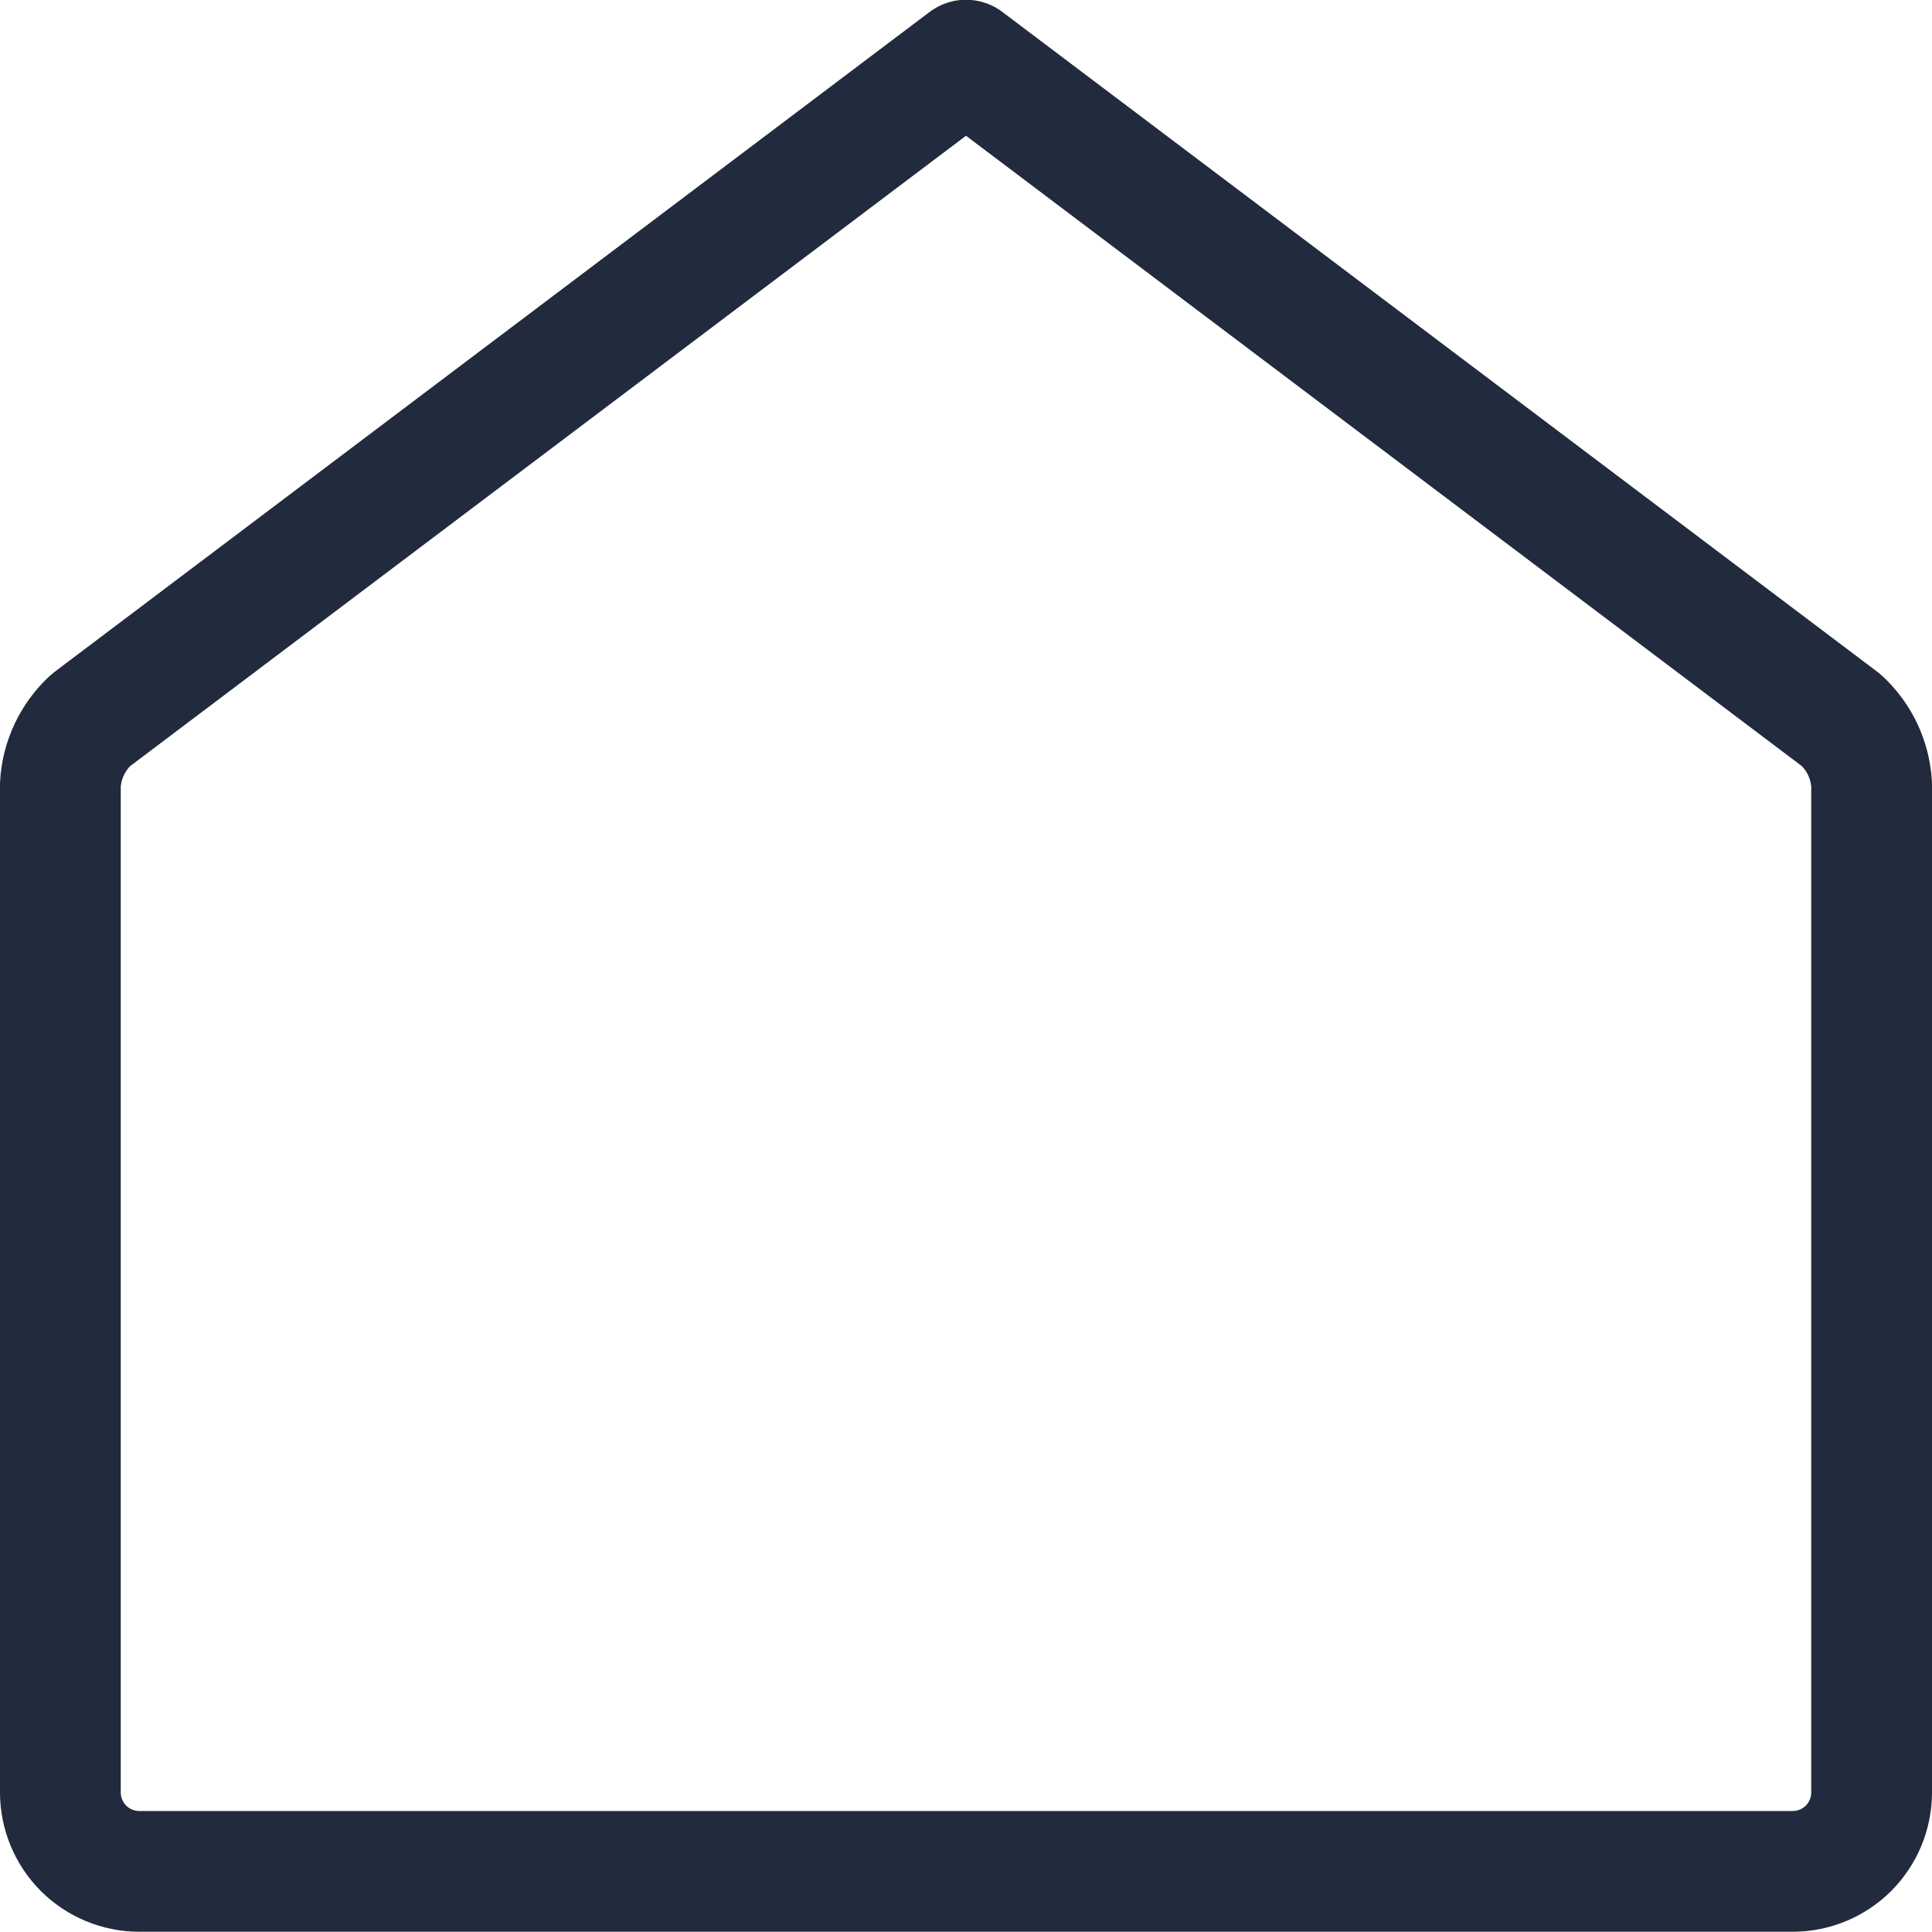
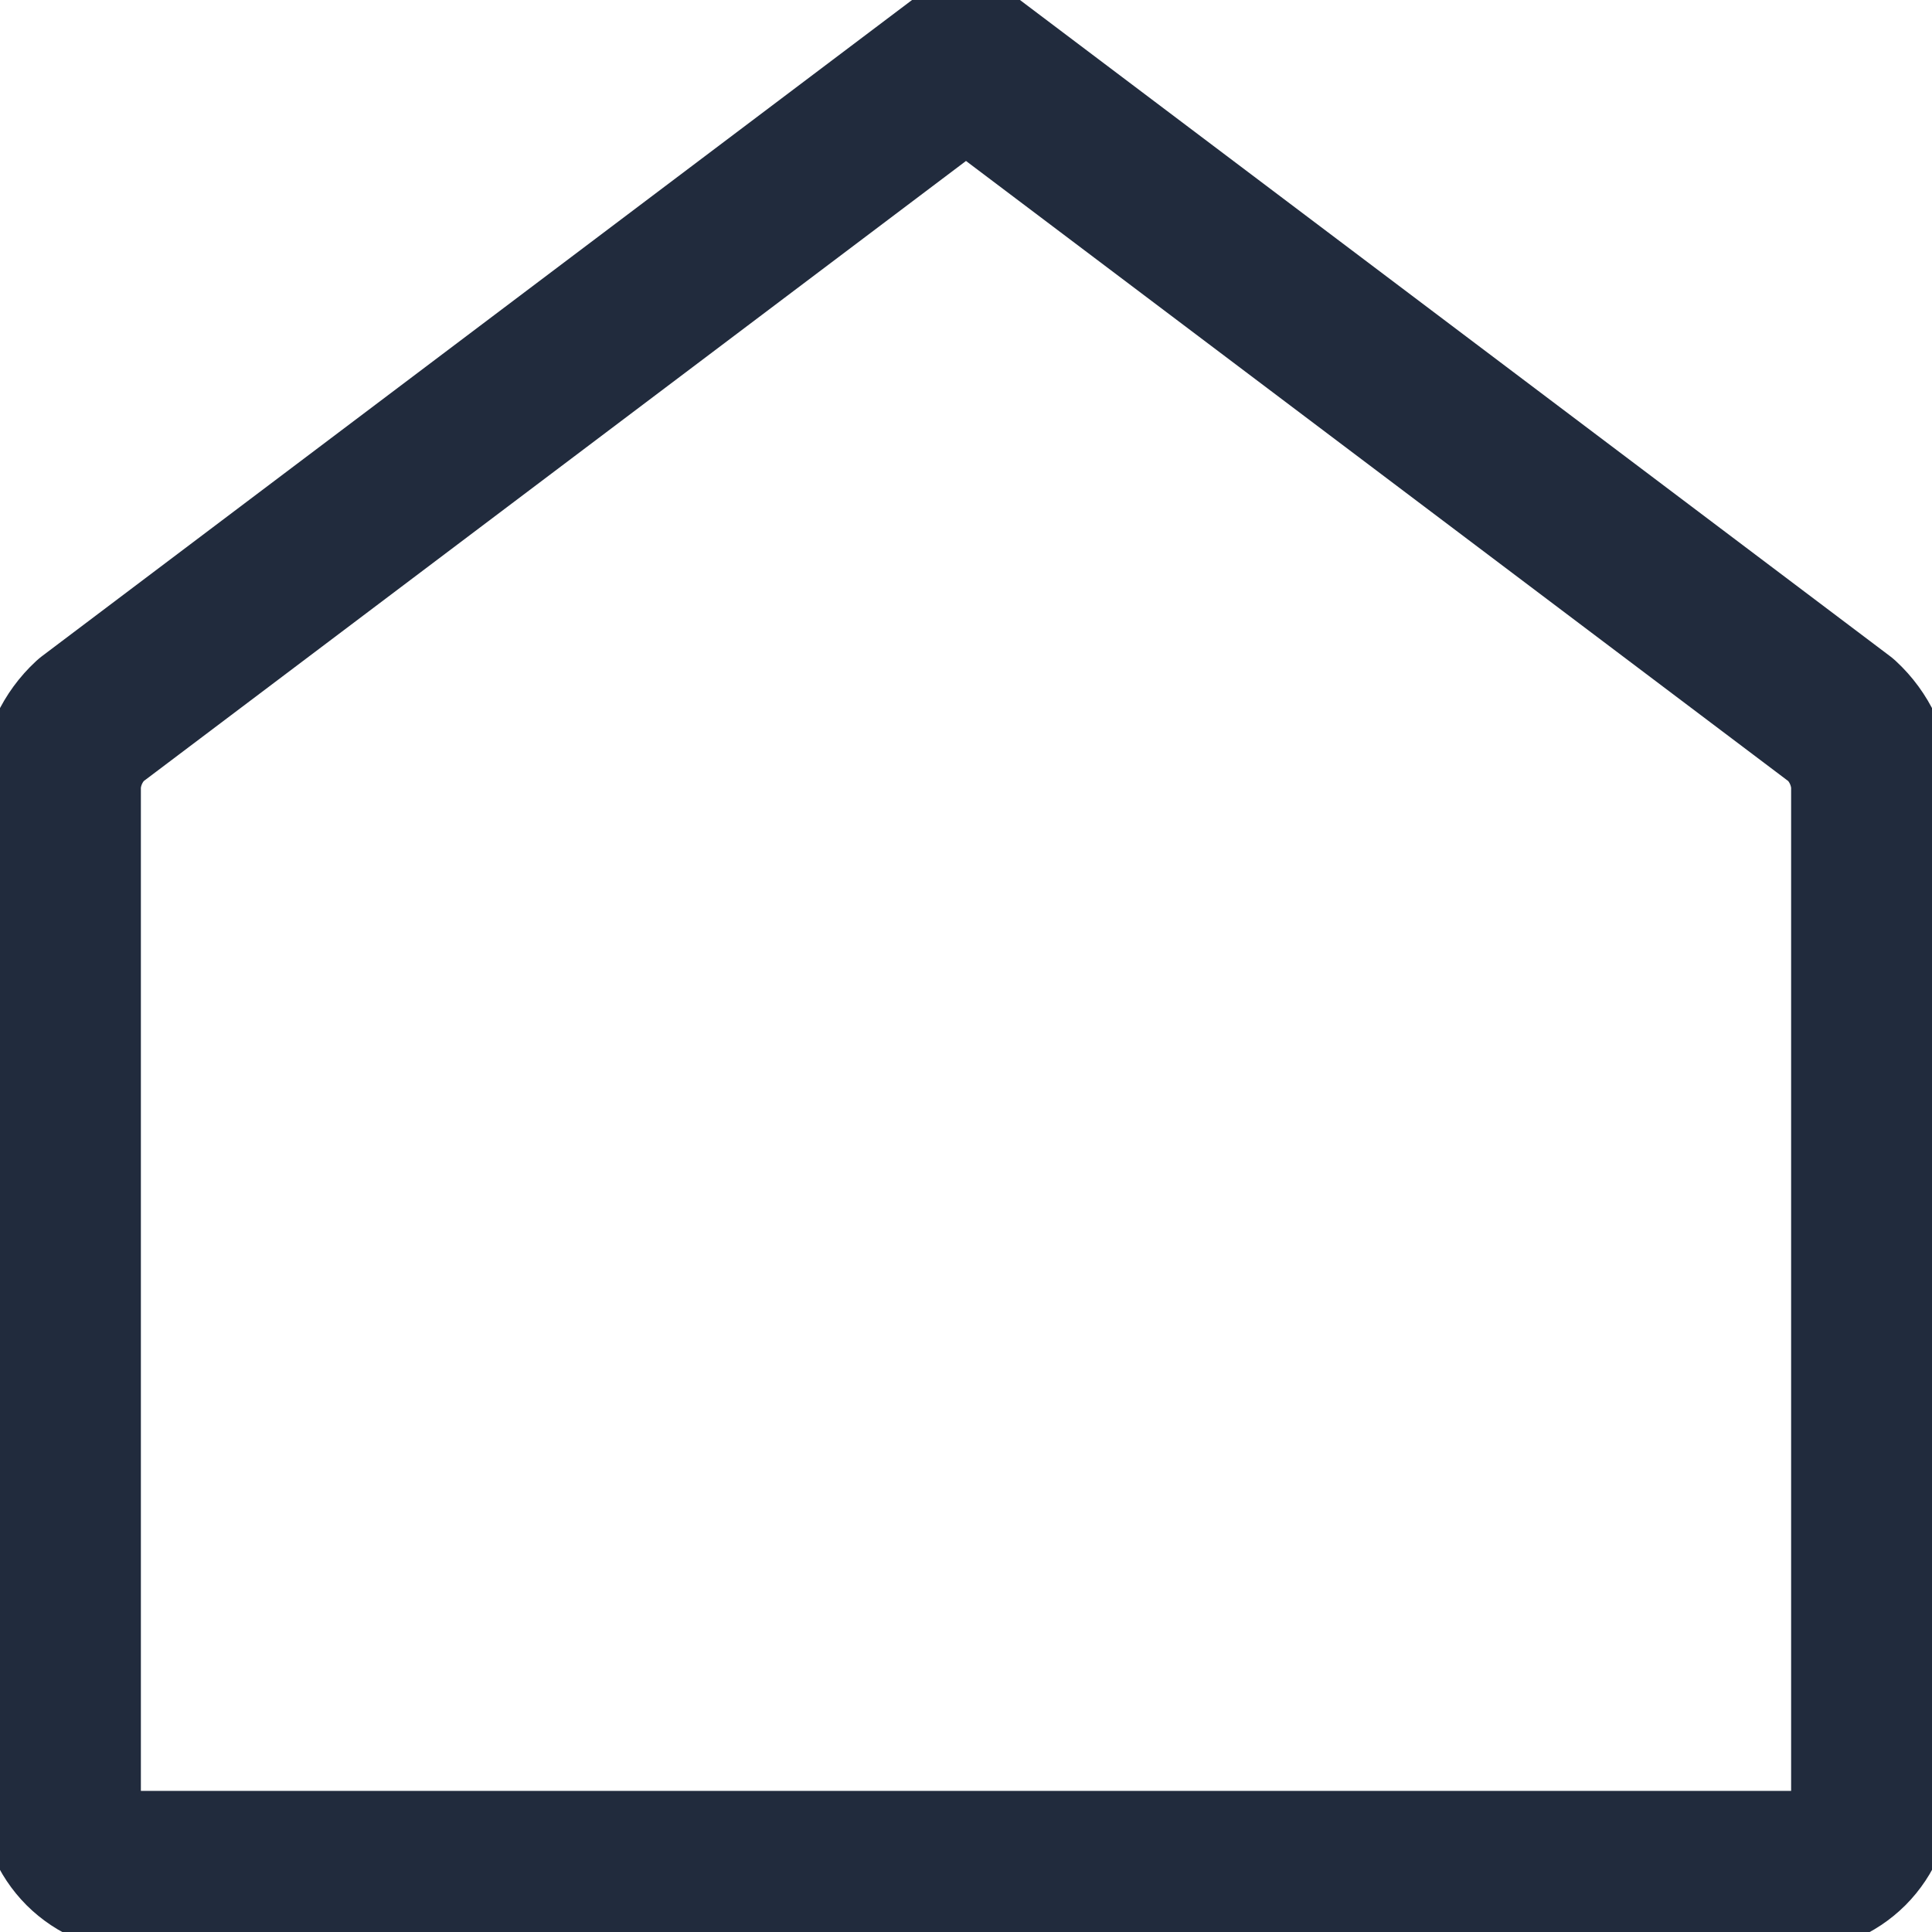
<svg xmlns="http://www.w3.org/2000/svg" width="24" height="24" viewBox="0 0 24 24" fill="none">
-   <path d="M22.272 23.247C22.531 23.246 22.779 23.143 22.963 22.96C23.146 22.776 23.249 22.528 23.25 22.269V9.747C23.233 9.442 23.098 9.155 22.873 8.947L12 0.747L1.127 8.947C0.902 9.155 0.767 9.442 0.75 9.747V22.269C0.751 22.528 0.854 22.776 1.037 22.96C1.221 23.143 1.469 23.246 1.728 23.247H22.272Z" stroke="#212B3D" stroke-width="1.5" stroke-linecap="round" stroke-linejoin="round" />
+   <path d="M22.272 23.247C22.531 23.246 22.779 23.143 22.963 22.96C23.146 22.776 23.249 22.528 23.25 22.269V9.747C23.233 9.442 23.098 9.155 22.873 8.947L12 0.747L1.127 8.947C0.902 9.155 0.767 9.442 0.75 9.747V22.269C0.751 22.528 0.854 22.776 1.037 22.96C1.221 23.143 1.469 23.246 1.728 23.247H22.272Z" stroke="#212B3D" stroke-width="2" stroke-linecap="round" stroke-linejoin="round" />
</svg>
